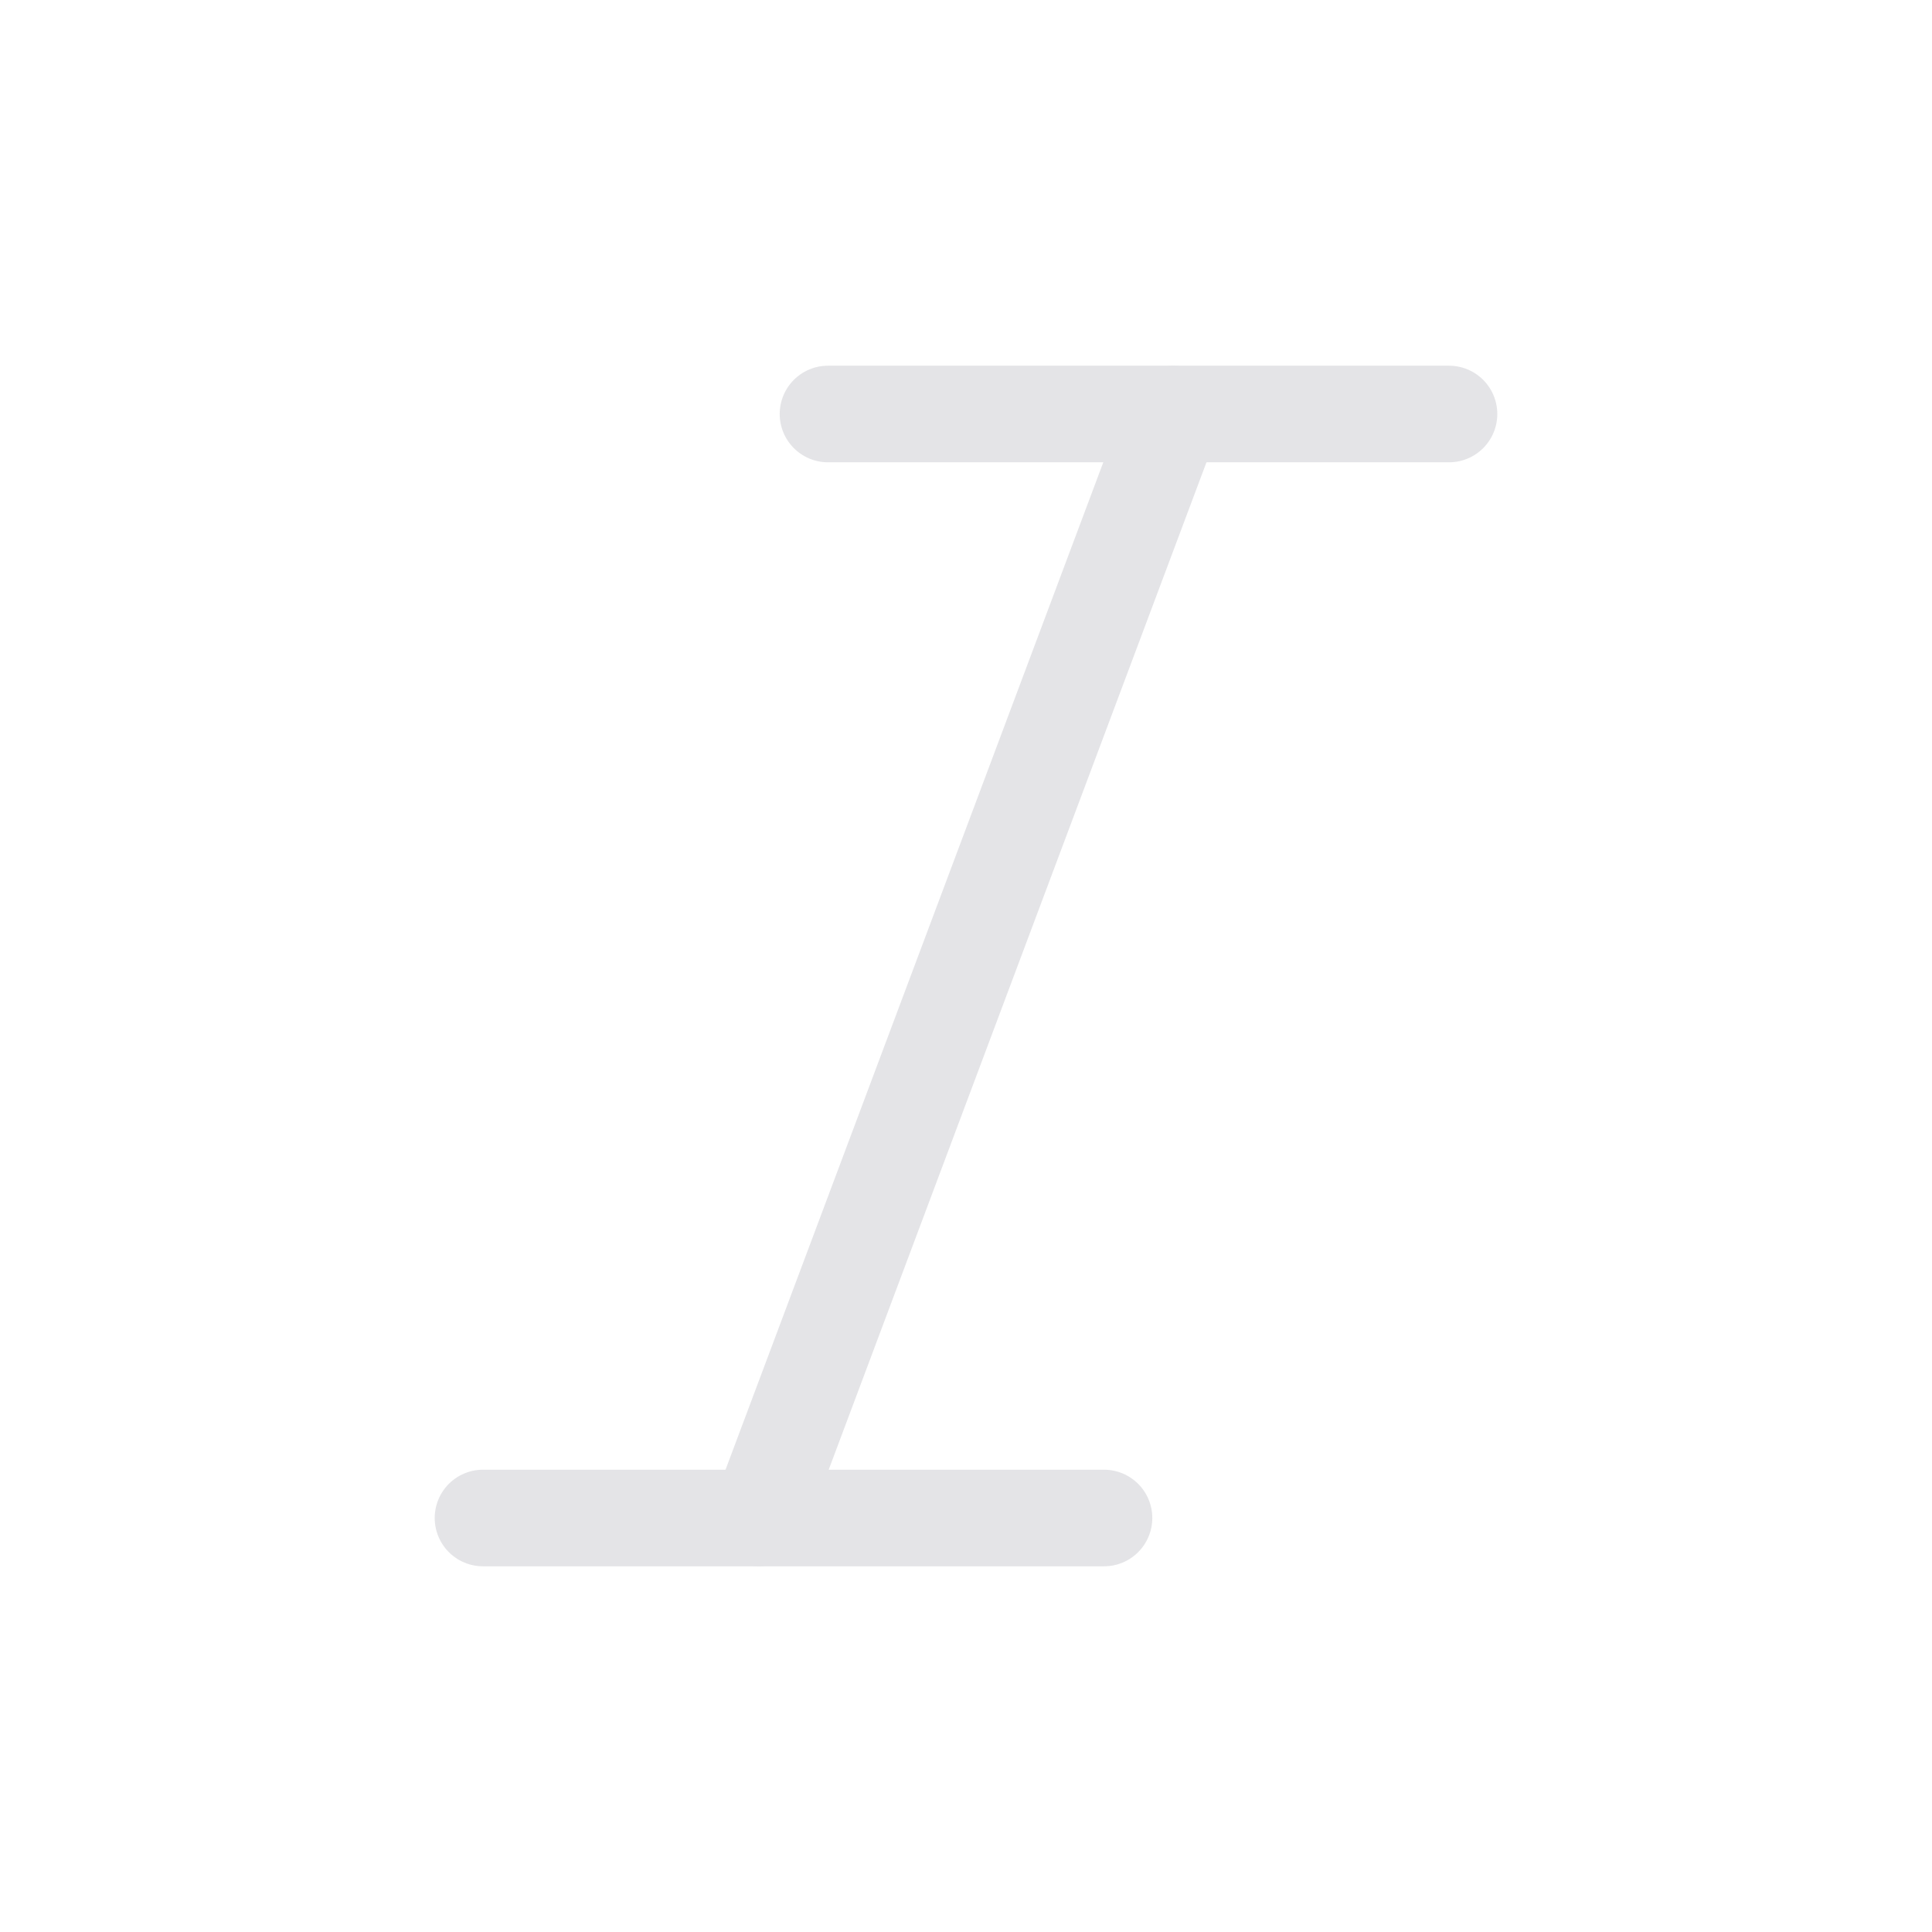
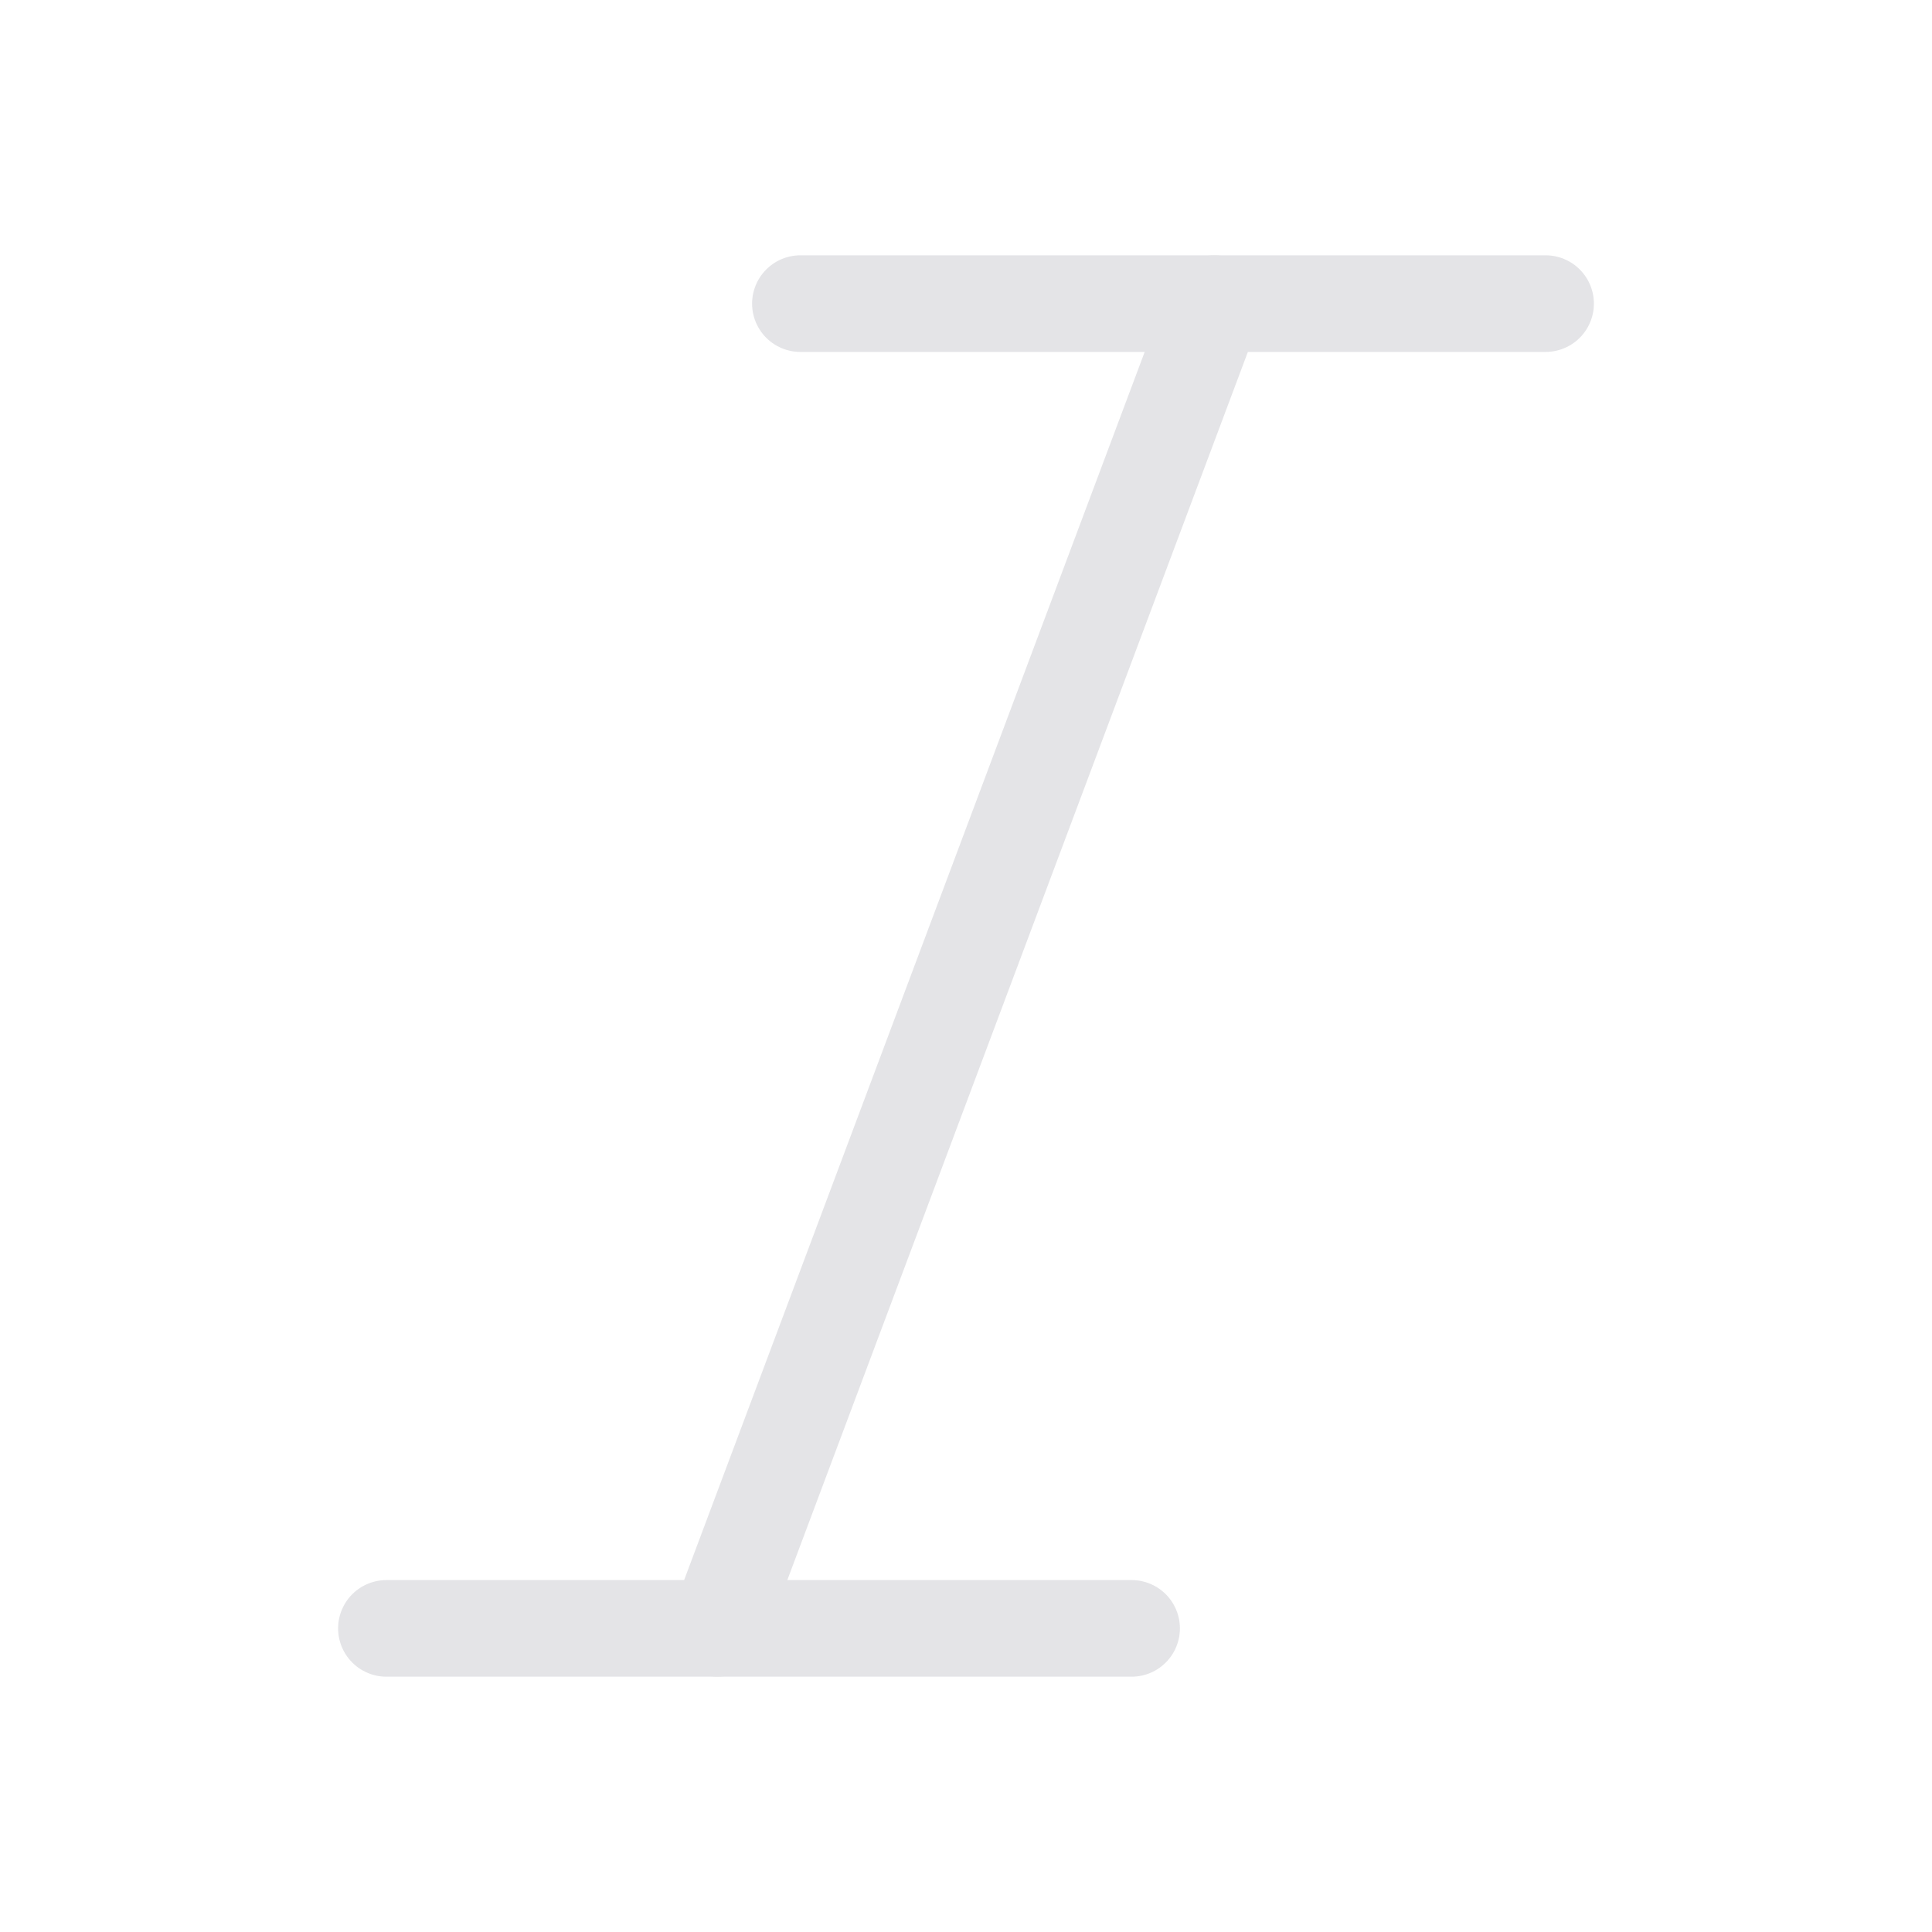
- <svg xmlns="http://www.w3.org/2000/svg" width="24" height="24" viewBox="-2 -2 28 28">
-   <line x1="19" x2="10" y1="4" y2="4" fill="none" stroke="#E4E4E7" stroke-width="1.4" stroke-linecap="round" stroke-linejoin="round" />
-   <line x1="14" x2="5" y1="20" y2="20" fill="none" stroke="#E4E4E7" stroke-width="1.4" stroke-linecap="round" stroke-linejoin="round" />
-   <line x1="15" x2="9" y1="4" y2="20" fill="none" stroke="#E4E4E7" stroke-width="1.4" stroke-linecap="round" stroke-linejoin="round" />
+ <svg xmlns="http://www.w3.org/2000/svg" width="24" height="24" viewBox="0.333 0.333 23.334 23.334">
+   <line x1="19" x2="10" y1="4" y2="4" fill="none" stroke="#E4E4E7" stroke-width="1.167" stroke-linecap="round" stroke-linejoin="round" />
+   <line x1="14" x2="5" y1="20" y2="20" fill="none" stroke="#E4E4E7" stroke-width="1.167" stroke-linecap="round" stroke-linejoin="round" />
+   <line x1="15" x2="9" y1="4" y2="20" fill="none" stroke="#E4E4E7" stroke-width="1.167" stroke-linecap="round" stroke-linejoin="round" />
</svg>
